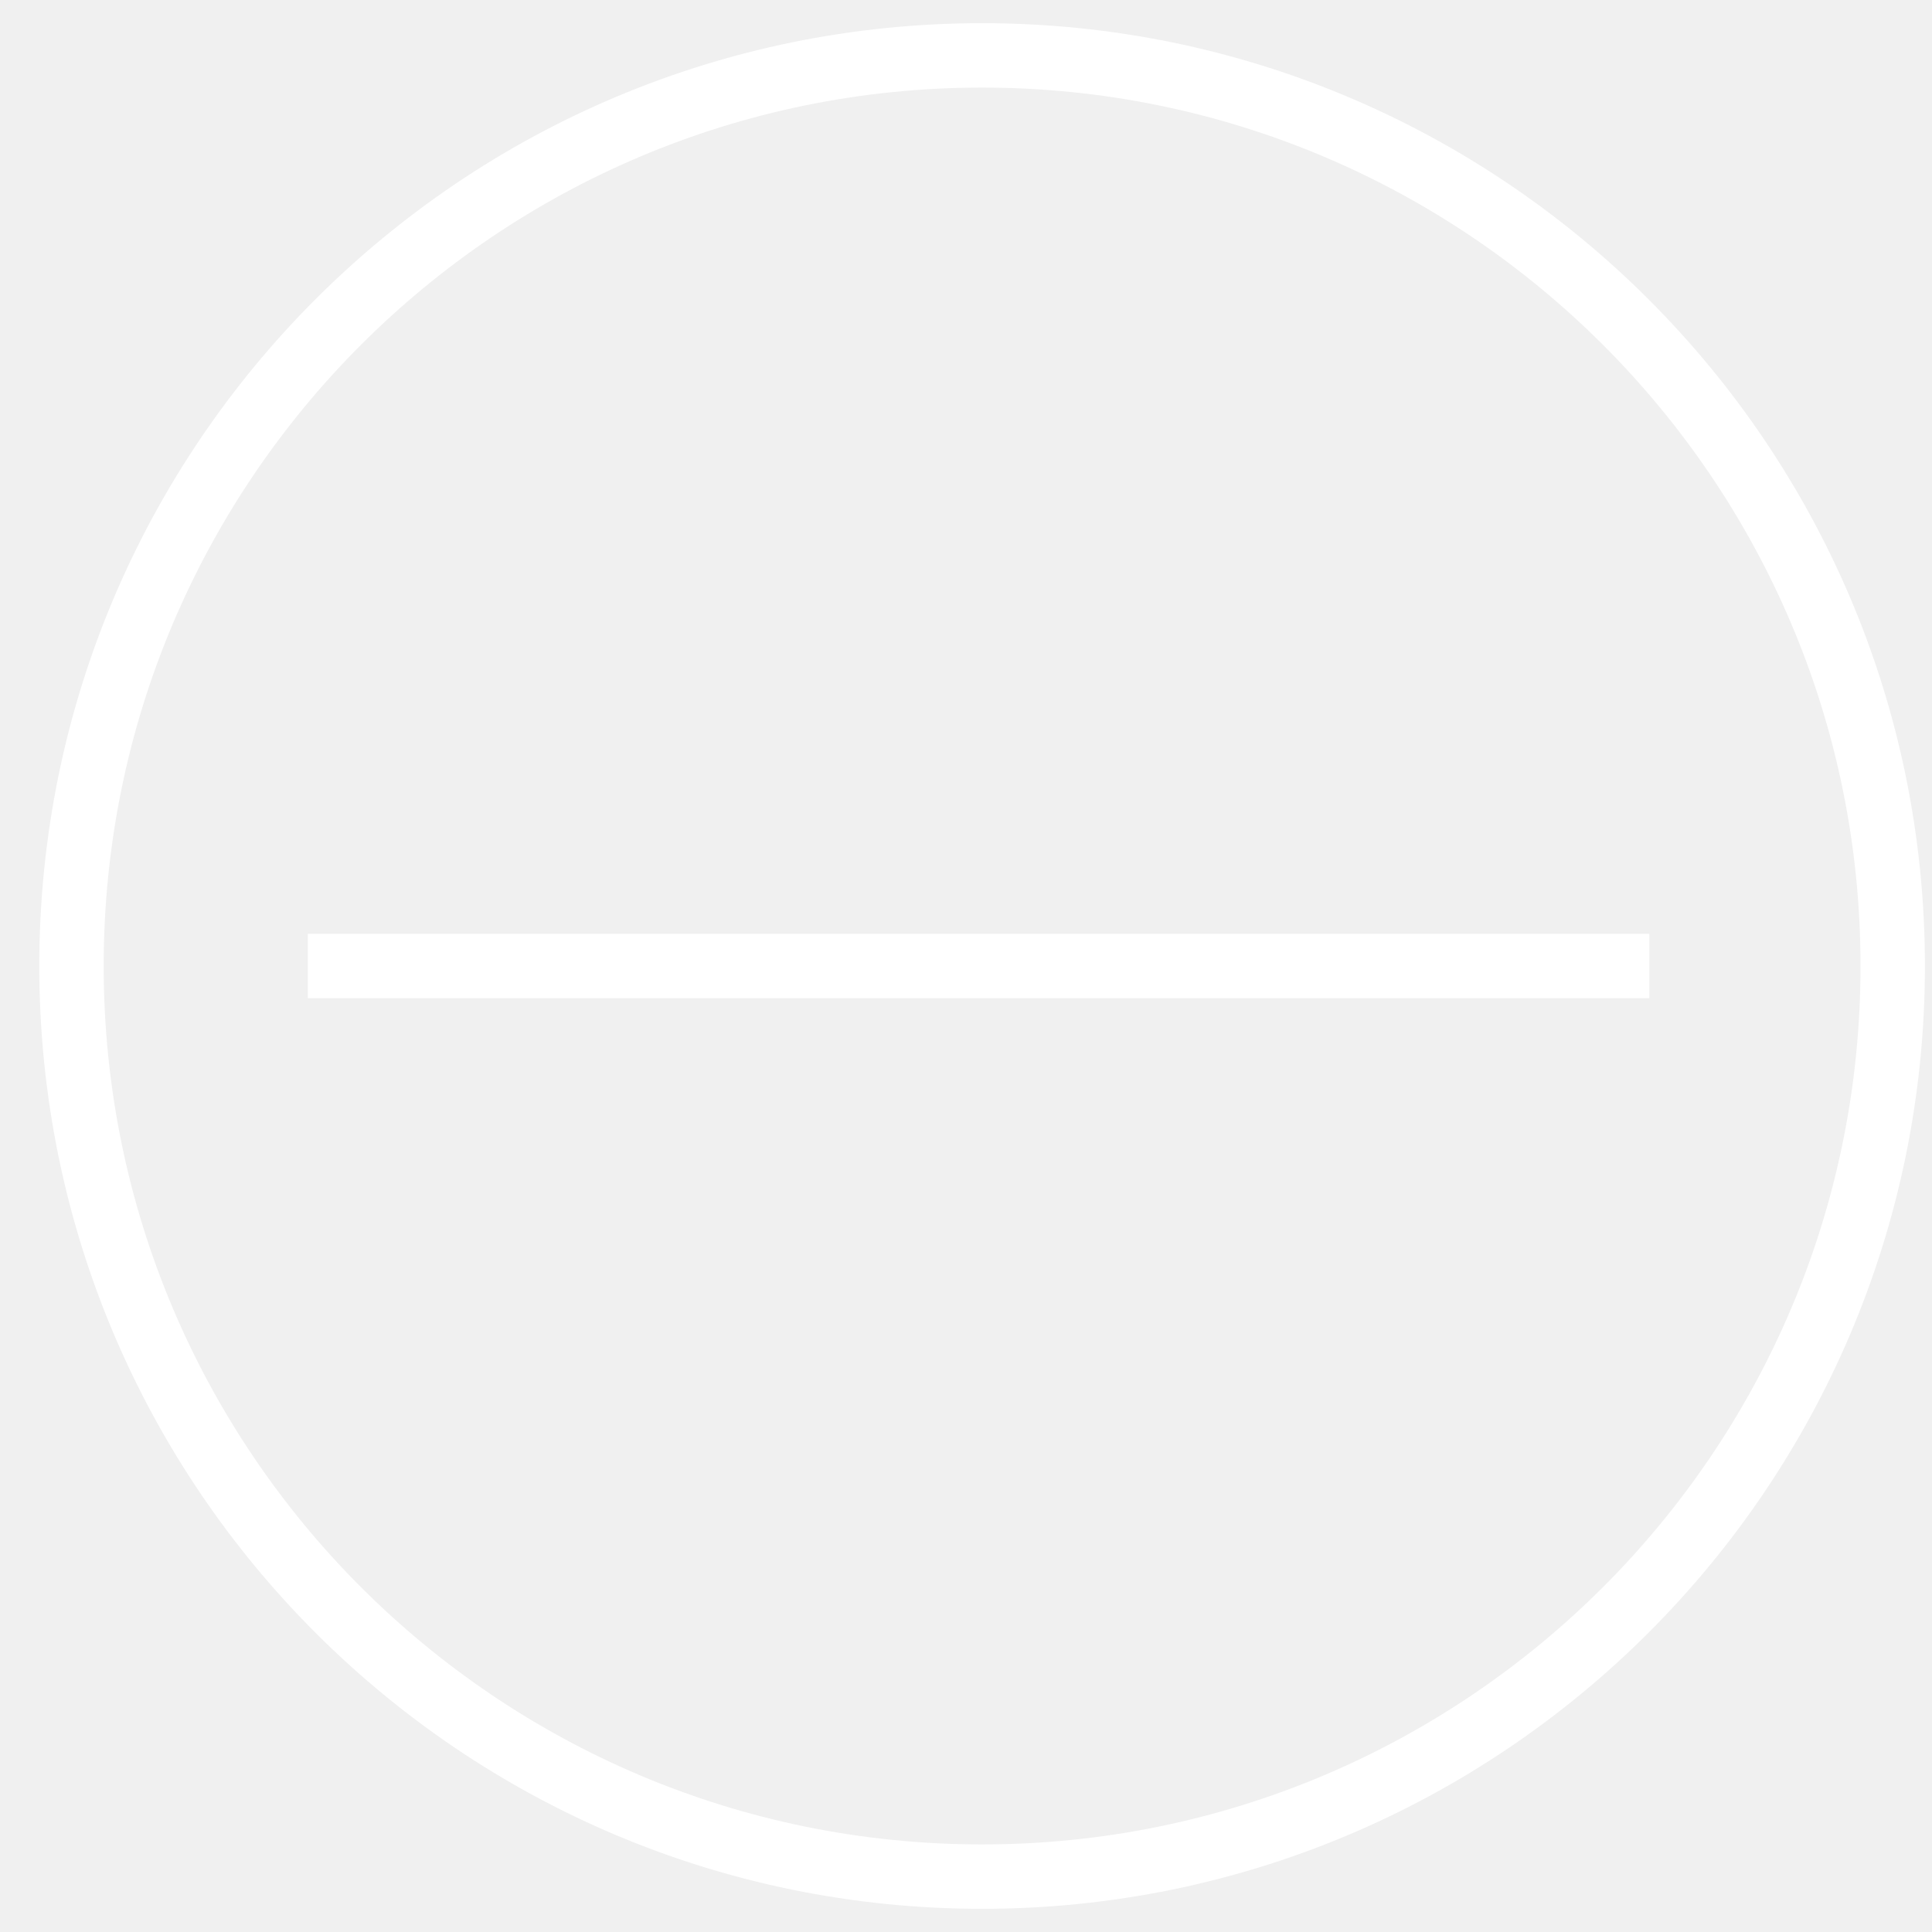
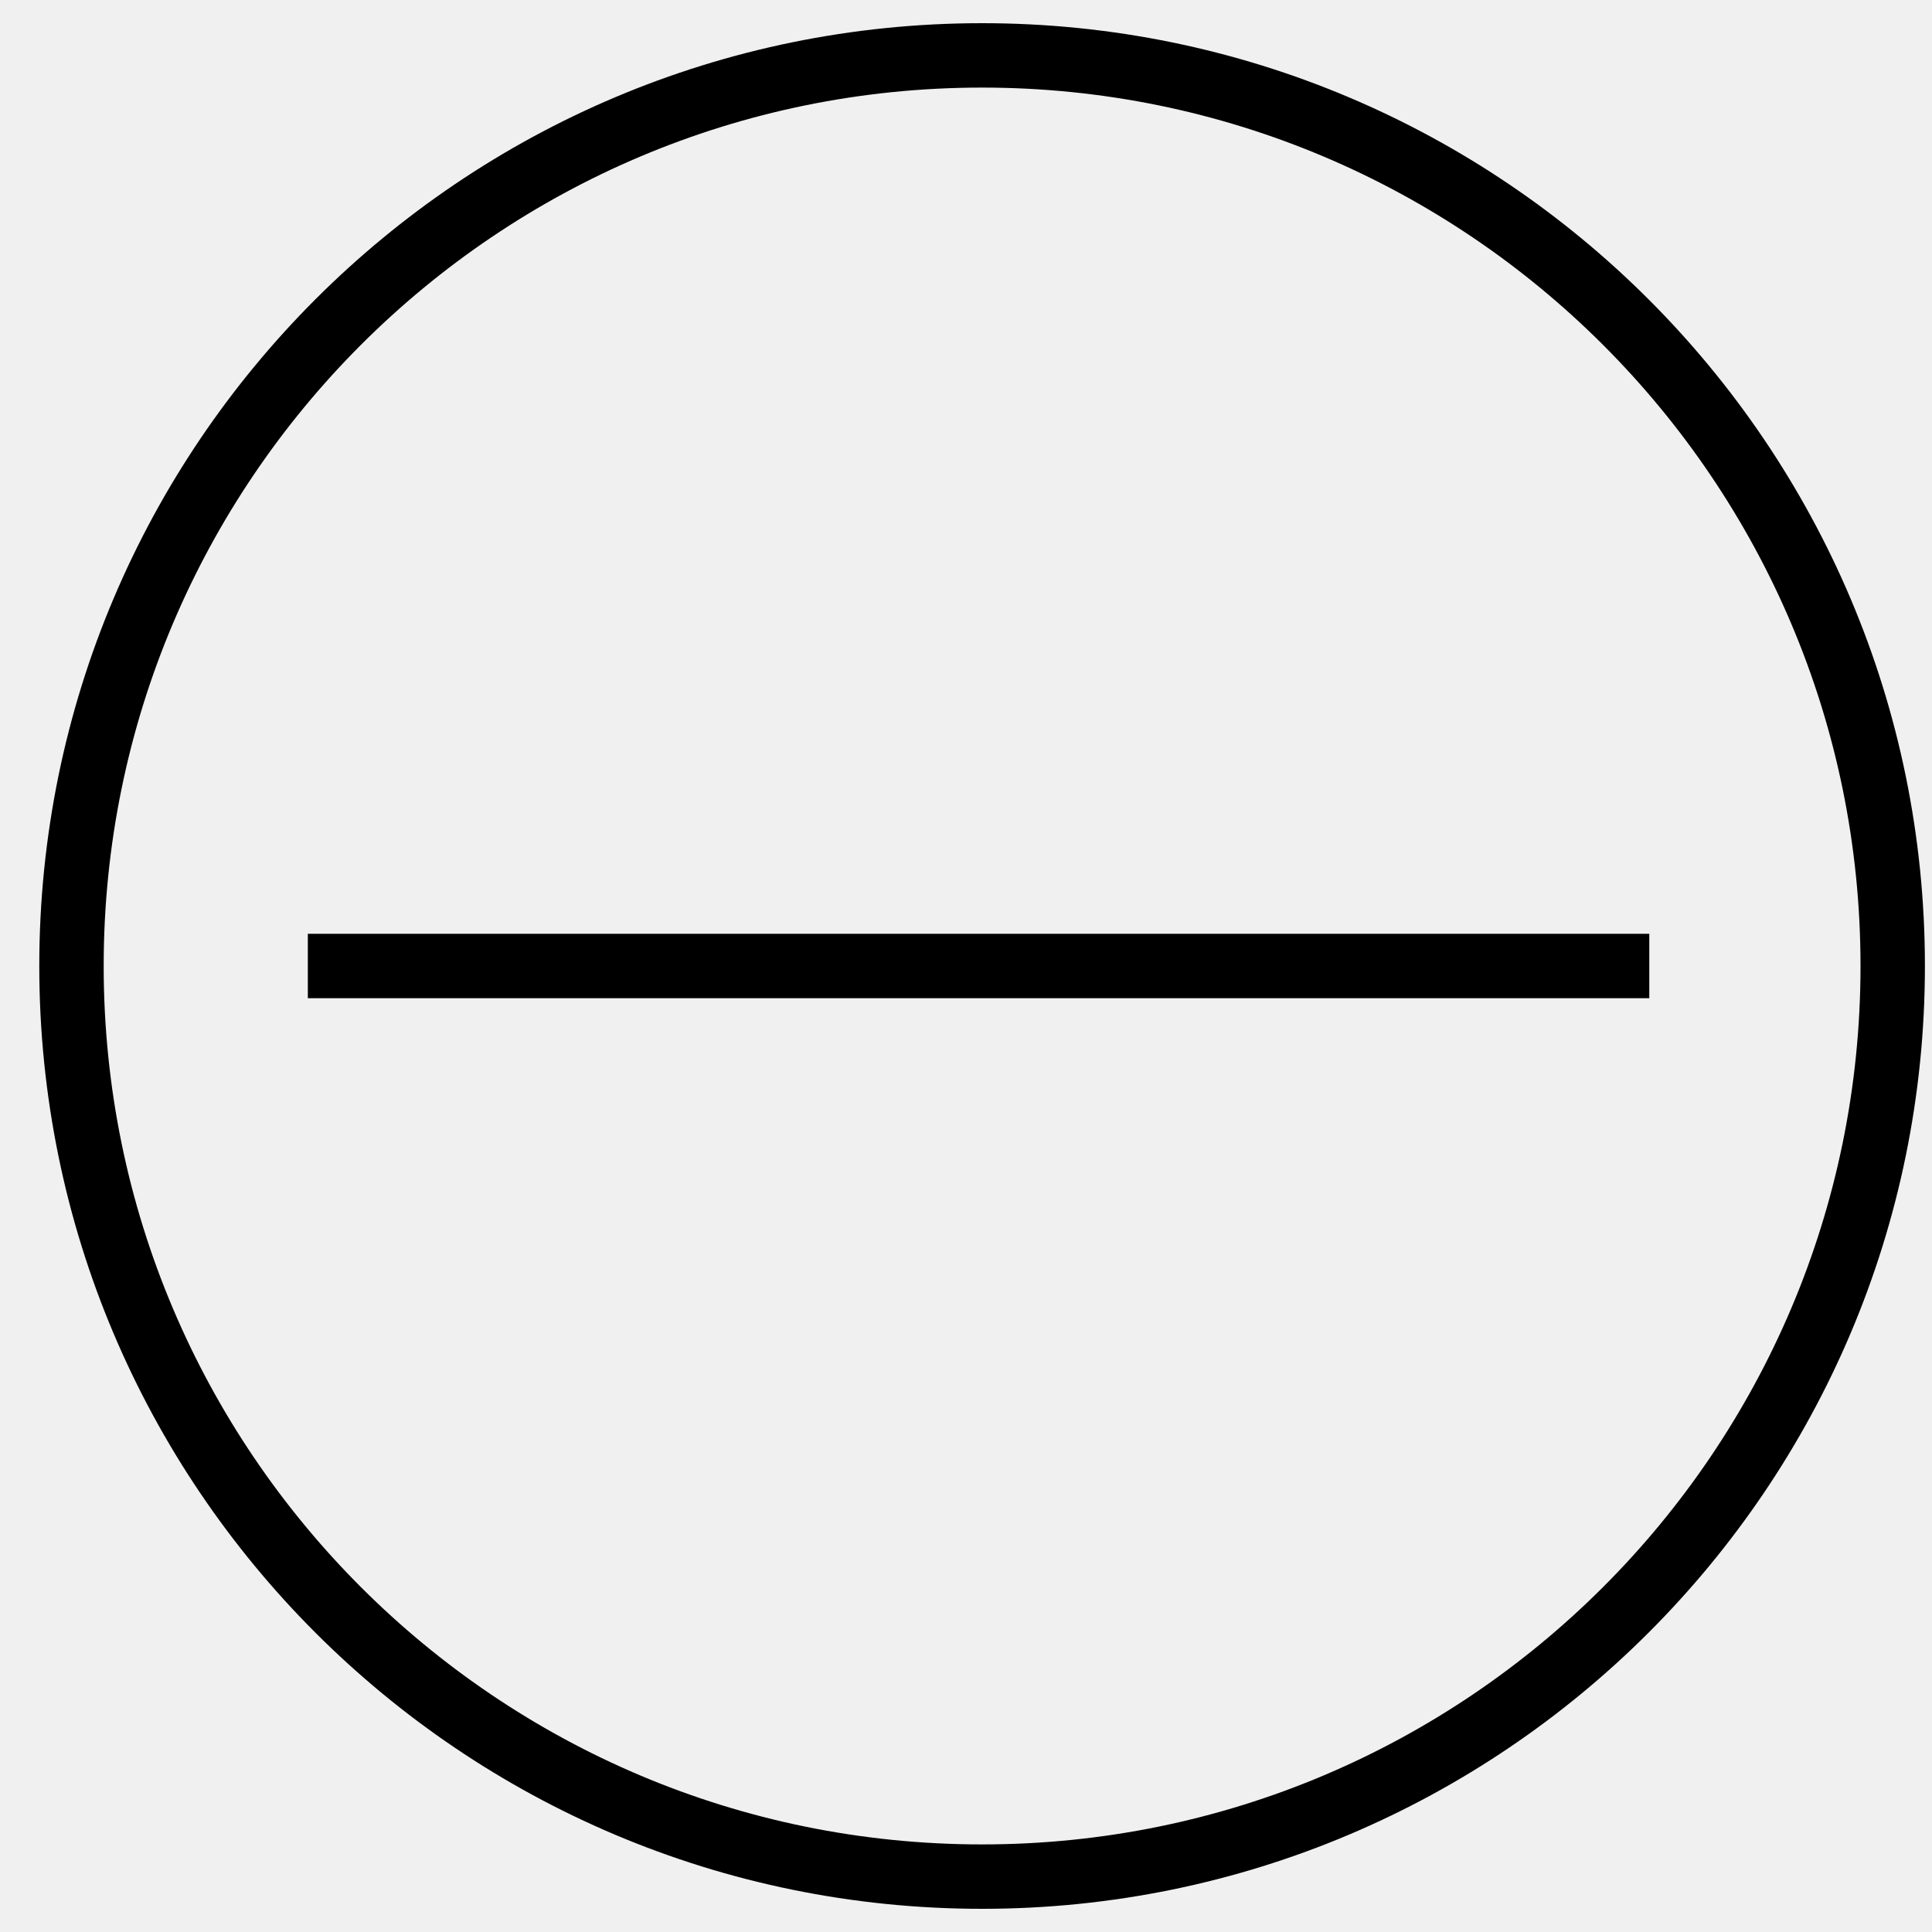
<svg xmlns="http://www.w3.org/2000/svg" xmlns:xlink="http://www.w3.org/1999/xlink" version="1.1" preserveAspectRatio="xMidYMid meet" viewBox="0 0 30 30" width="30" height="30">
  <defs>
    <path d="M209.08 103.96C192.44 77.84 182.04 61.52 177.89 54.99C177.6 54.54 176.95 54.54 176.65 54.98C172.3 61.51 161.43 77.84 144.04 103.96L209.08 103.96Z" id="c18J8tlD1O" />
    <path d="M29.39 15C29.39 22.81 23.05 29.14 15.25 29.14C7.44 29.14 1.11 22.81 1.11 15C1.11 7.19 7.44 0.86 15.25 0.86C23.05 0.86 29.39 7.19 29.39 15Z" id="d257FrC02z" />
    <path d="M25.61 15L4.78 15L25.61 15Z" id="a5MotWu7x" />
  </defs>
  <g>
    <g>
      <g>
        <g>
          <use xlink:href="#c18J8tlD1O" opacity="1" fill-opacity="0" stroke="#000000" stroke-width="2" stroke-opacity="1" />
        </g>
      </g>
      <g>
        <g>
-           <use xlink:href="#d257FrC02z" opacity="1" fill-opacity="0" stroke="#ffffff" stroke-width="1" stroke-opacity="1" />
+           <use xlink:href="#d257FrC02z" opacity="1" fill-opacity="0" stroke="#000000" stroke-width="1" stroke-opacity="1" />
        </g>
      </g>
      <g>
        <g>
-           <use xlink:href="#a5MotWu7x" opacity="1" fill-opacity="0" stroke="#ffffff" stroke-width="1" stroke-opacity="1" />
+           <use xlink:href="#a5MotWu7x" opacity="1" fill-opacity="0" stroke="#000000" stroke-width="1" stroke-opacity="1" />
        </g>
      </g>
    </g>
  </g>
</svg>
